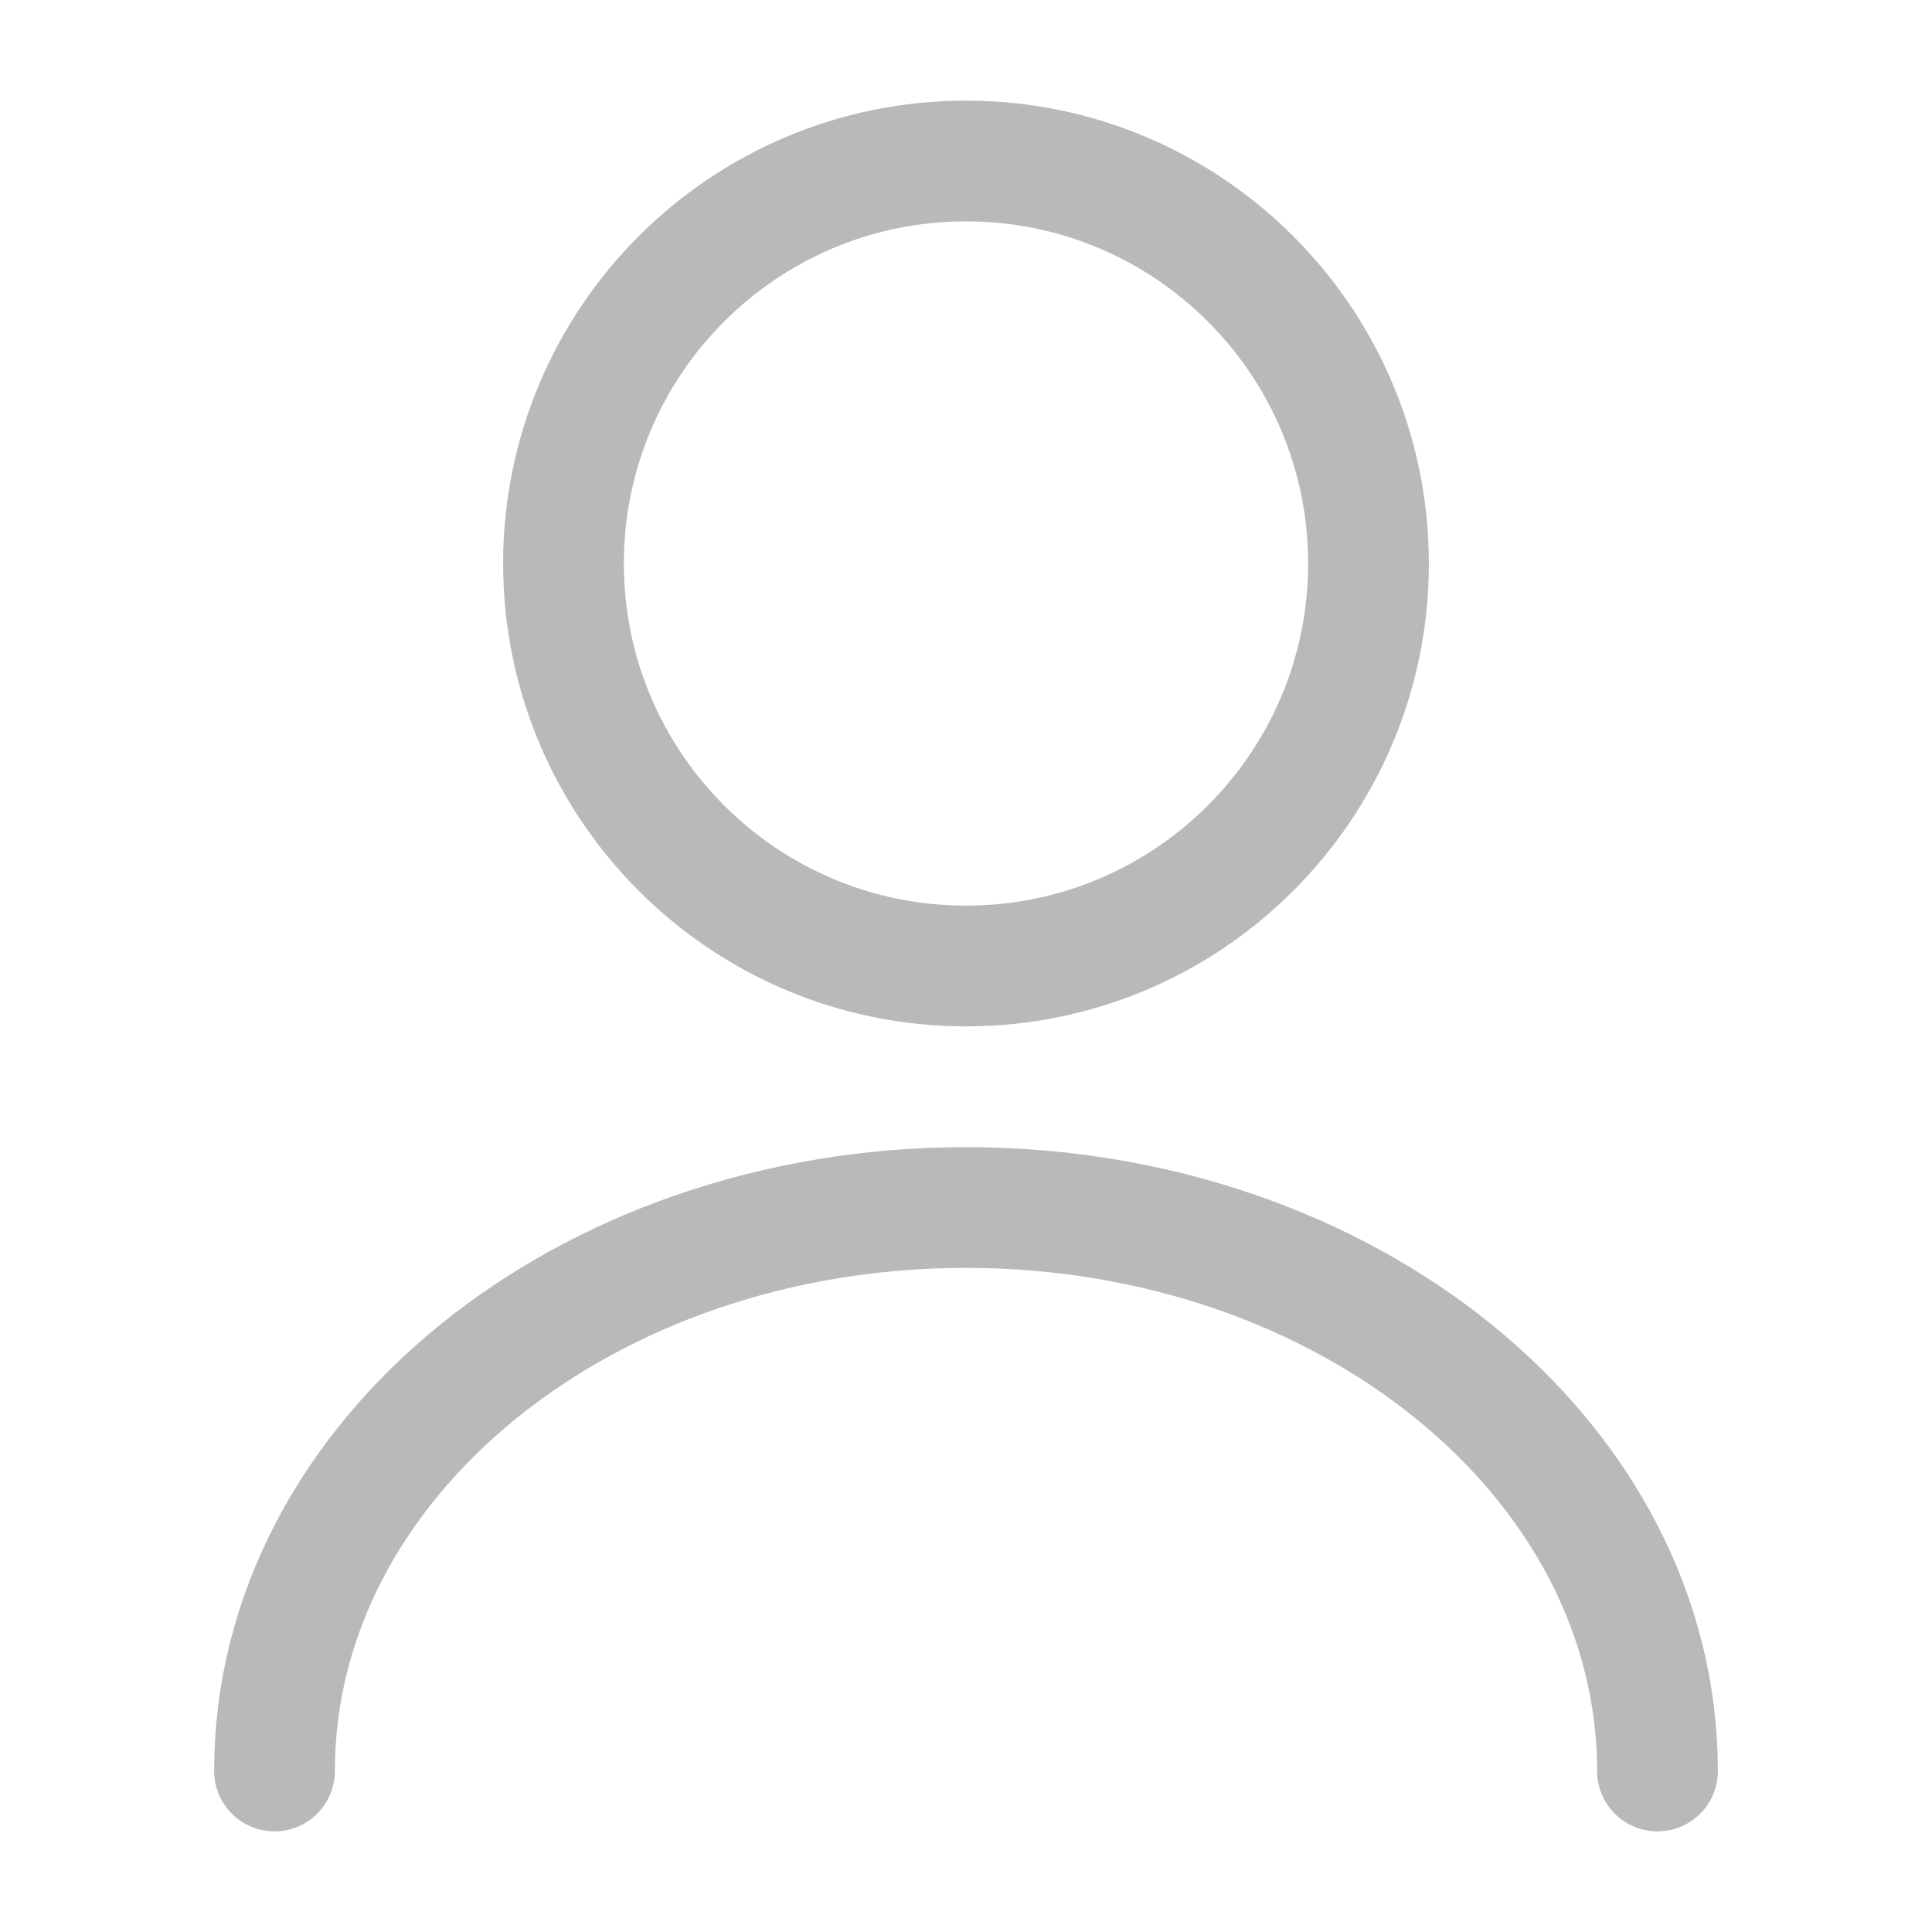
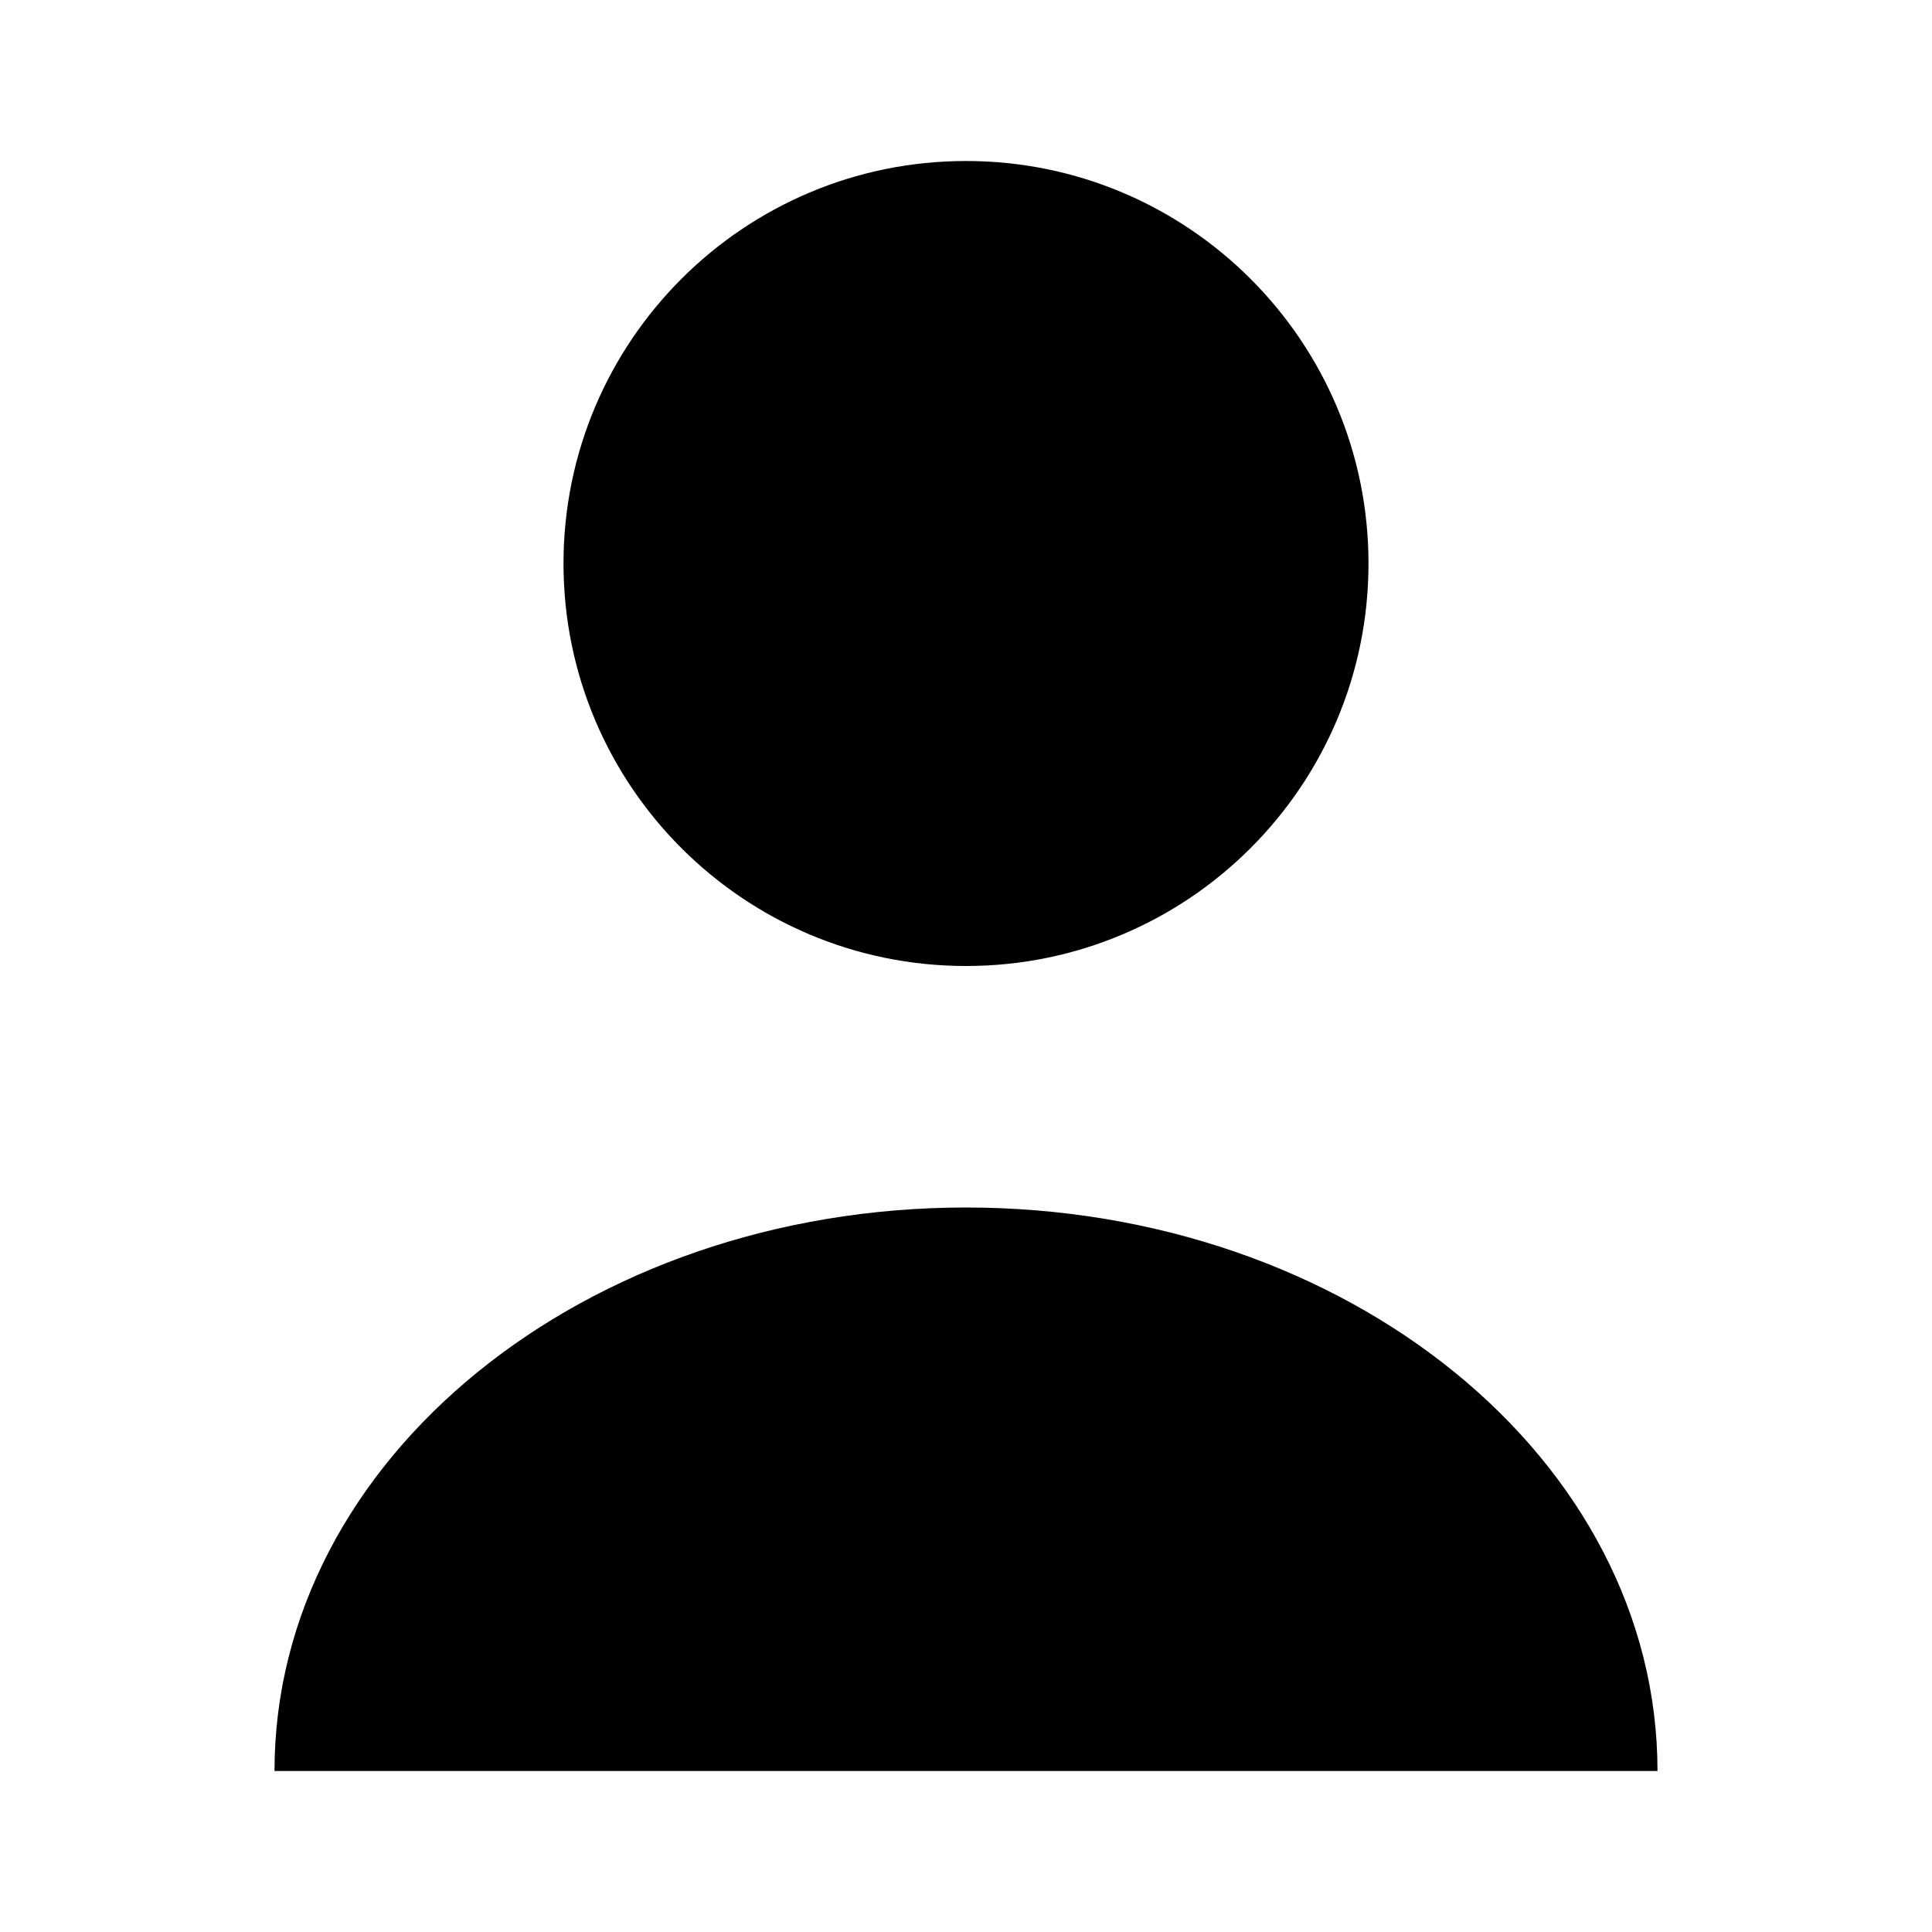
- <svg xmlns="http://www.w3.org/2000/svg" width="24" height="24" viewBox="0 0 24 24" fill="none">
-   <path d="M12 12C14.761 12 17 9.761 17 7C17 4.239 14.761 2 12 2C9.239 2 7 4.239 7 7C7 9.761 9.239 12 12 12Z" stroke="#B9B9B9" stroke-width="1.5" stroke-linecap="round" stroke-linejoin="round" />
-   <path d="M20.59 22C20.59 18.13 16.74 15 12 15C7.26 15 3.41 18.13 3.41 22" stroke="#B9B9B9" stroke-width="1.5" stroke-linecap="round" stroke-linejoin="round" />
+ <svg xmlns="http://www.w3.org/2000/svg" width="24" height="24" viewBox="0 0 24 24" fill="${isSelected ? colorToHex(active) : 'none'}">
+   <path d="M12 12C14.761 12 17 9.761 17 7C17 4.239 14.761 2 12 2C9.239 2 7 4.239 7 7C7 9.761 9.239 12 12 12Z" stroke="${isSelected ? colorToHex(active) : colorToHex(inactive)}" stroke-width="1.5" stroke-linecap="round" stroke-linejoin="round" />
+   <path d="M20.59 22C20.59 18.13 16.74 15 12 15C7.26 15 3.41 18.13 3.41 22" stroke="${isSelected ? colorToHex(active) : colorToHex(inactive)}" stroke-width="1.5" stroke-linecap="round" stroke-linejoin="round" />
</svg>
